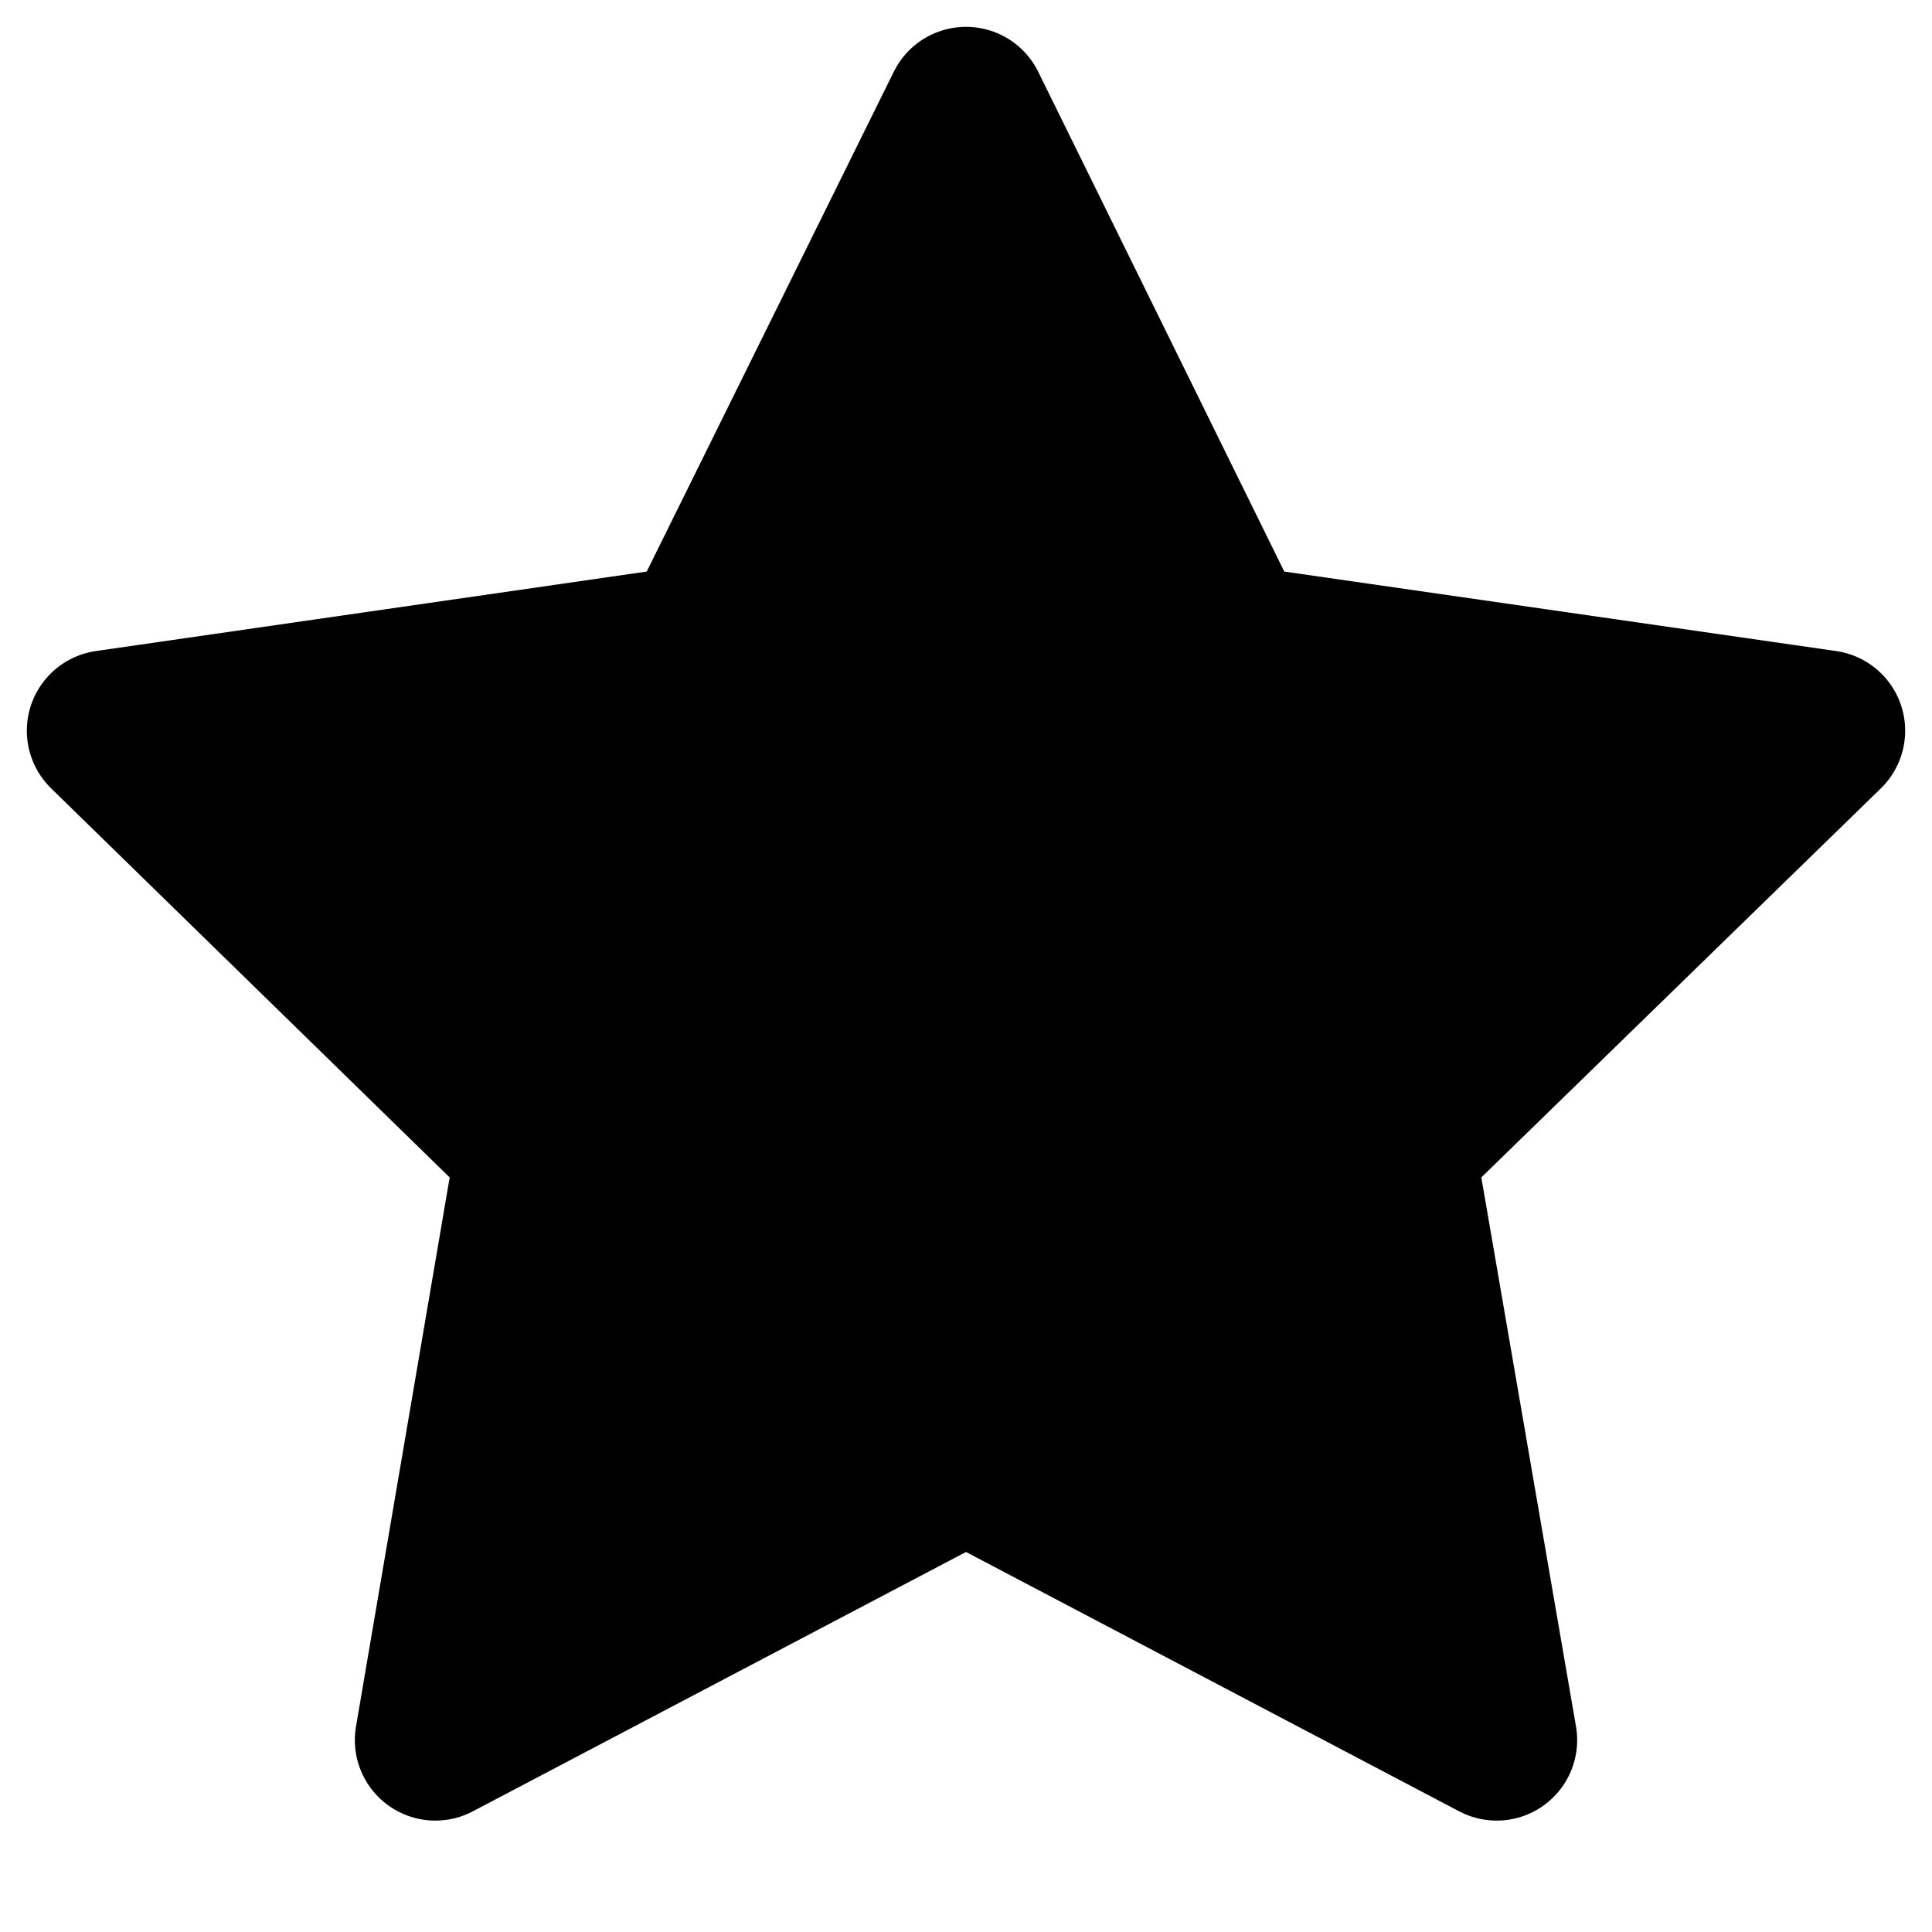
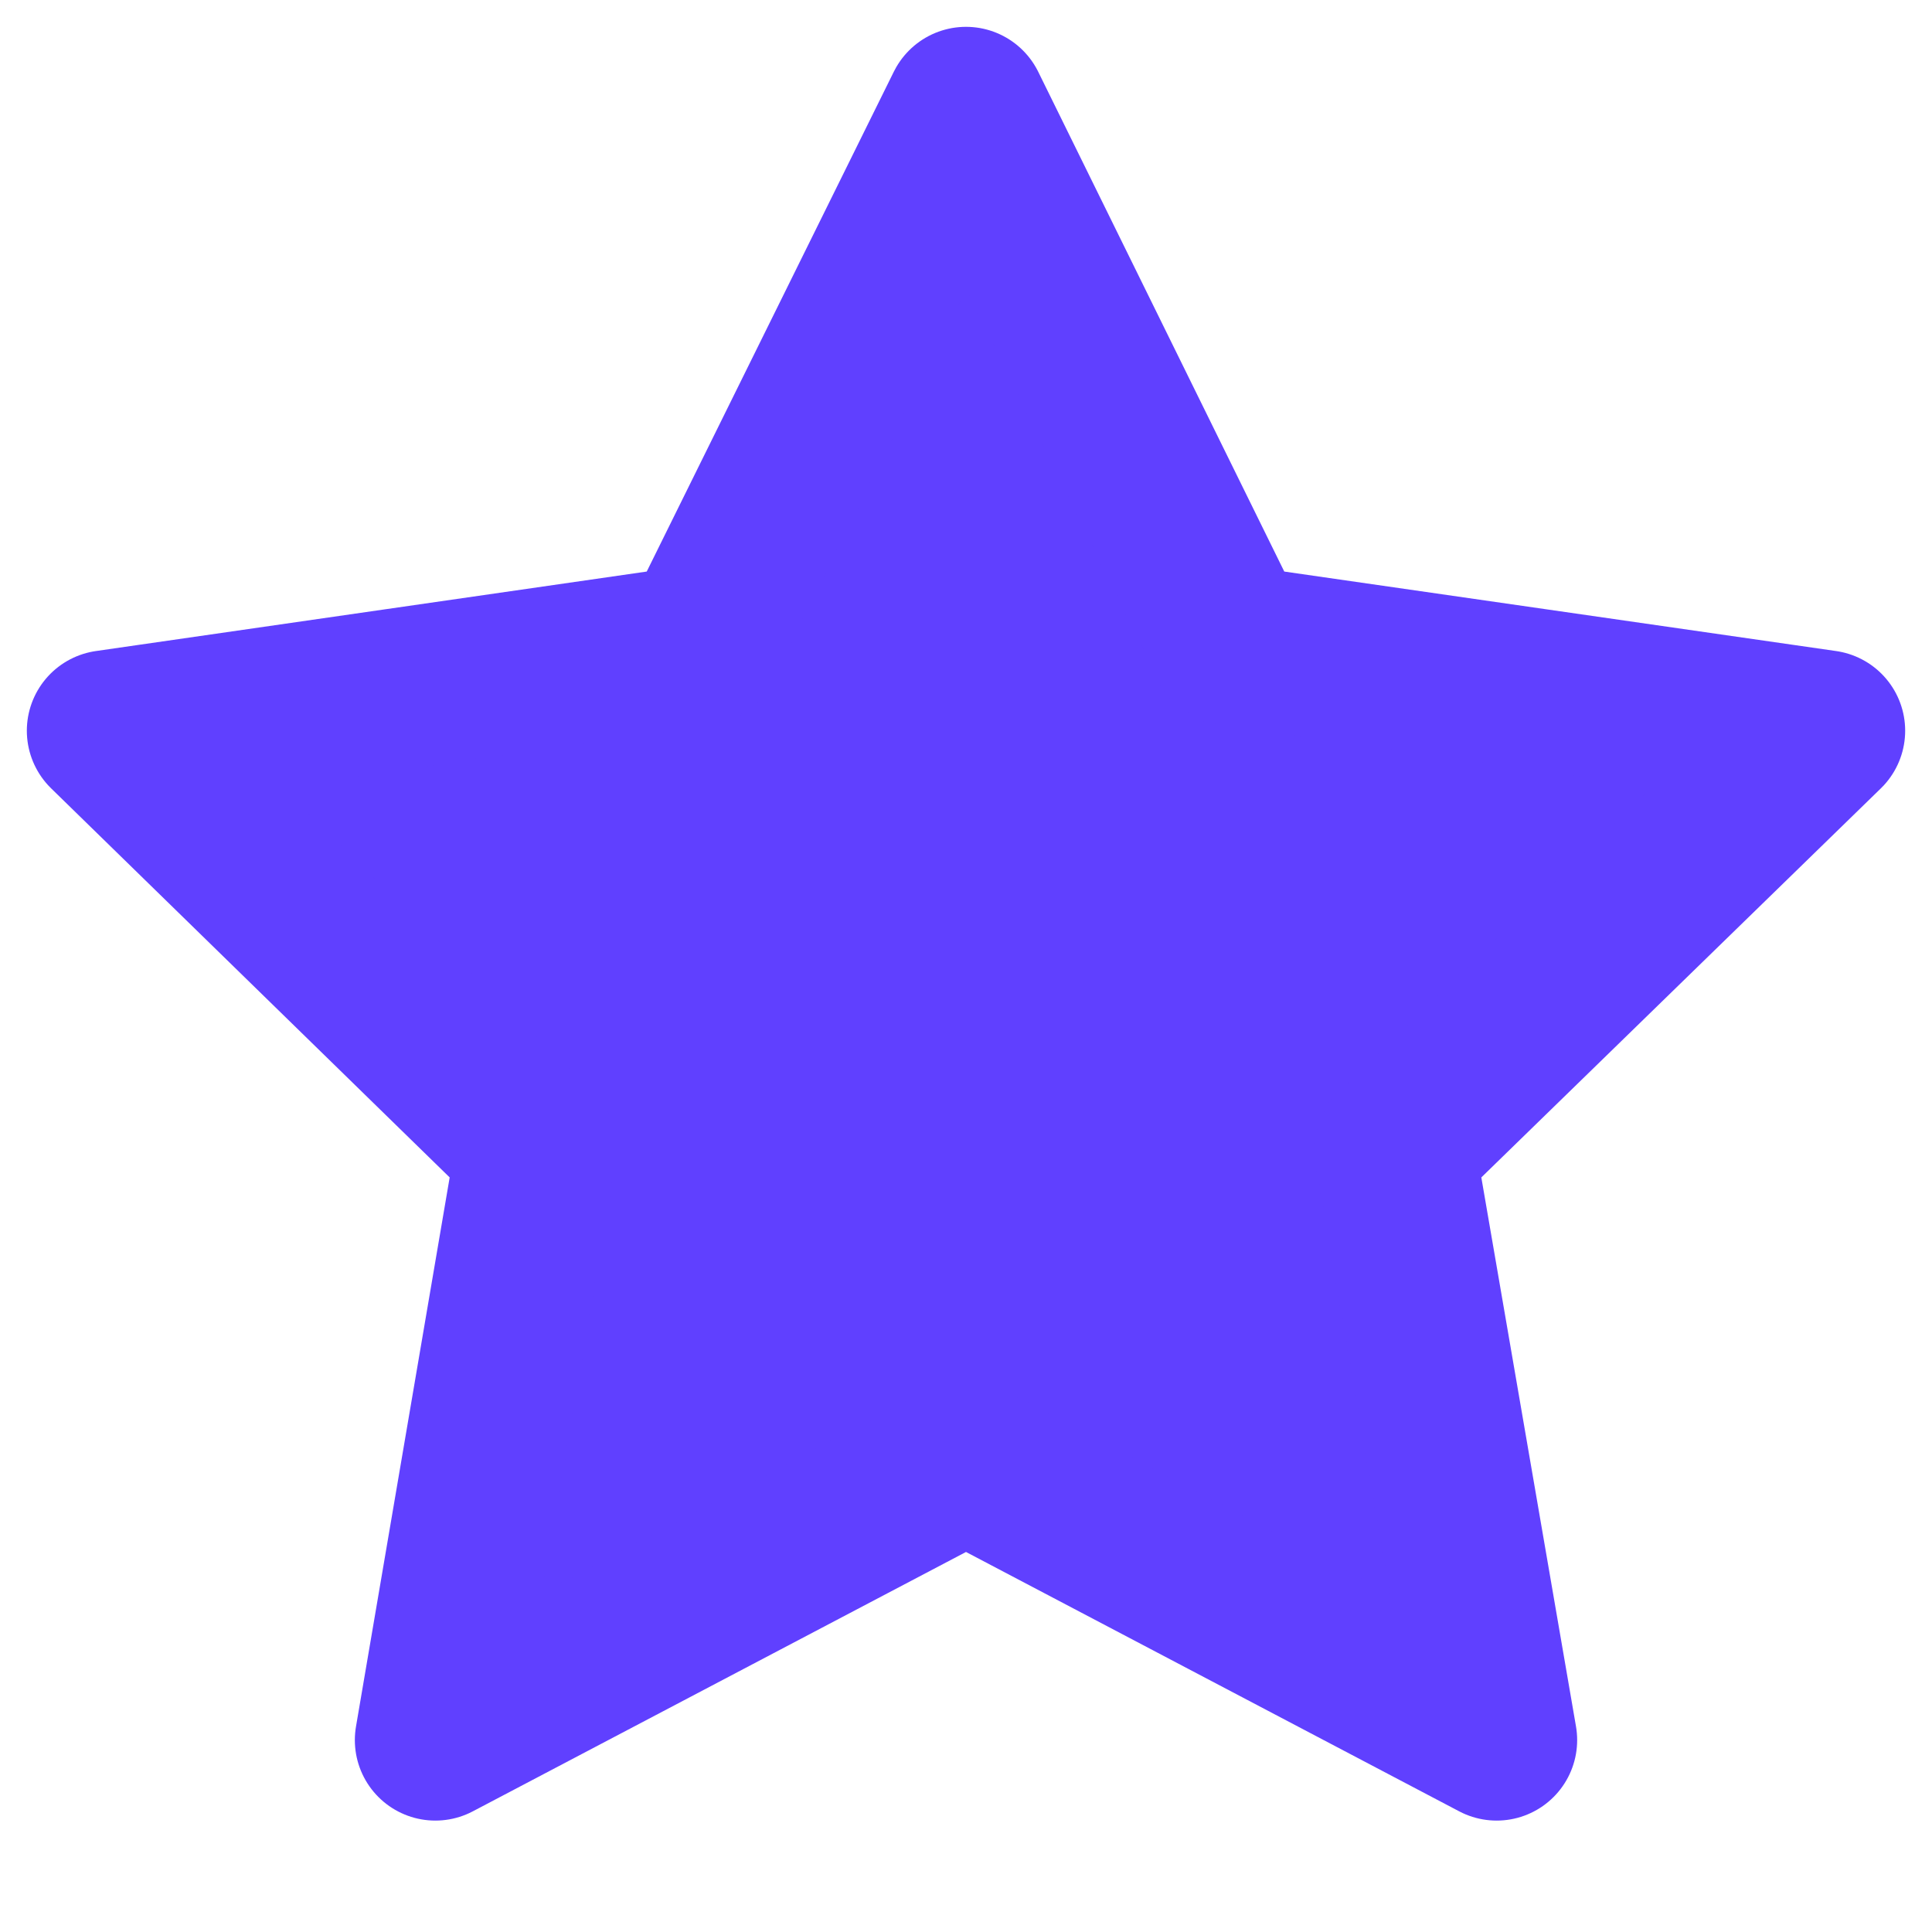
<svg xmlns="http://www.w3.org/2000/svg" viewBox="0 0 18 18" fill="none">
-   <path d="M9 13.612L4.056 16.212L4.995 10.708L1 6.808L6.523 6.011L9 1L11.467 6.011L17 6.808L12.995 10.708L13.944 16.212L9 13.612Z" fill="currentColor" stroke="currentColor" stroke-width="1.5" stroke-miterlimit="10" stroke-linecap="round" stroke-linejoin="round" />
+   <path d="M9 13.612L4.056 16.212L4.995 10.708L1 6.808L6.523 6.011L9 1L11.467 6.011L17 6.808L12.995 10.708L13.944 16.212L9 13.612Z" fill="#6040FF" stroke="#6040FF" stroke-width="1.5" stroke-miterlimit="10" stroke-linecap="round" stroke-linejoin="round" />
</svg>
